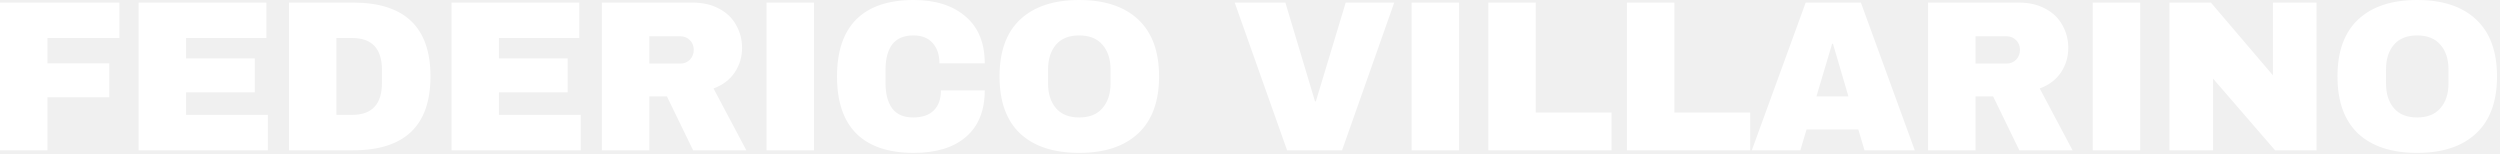
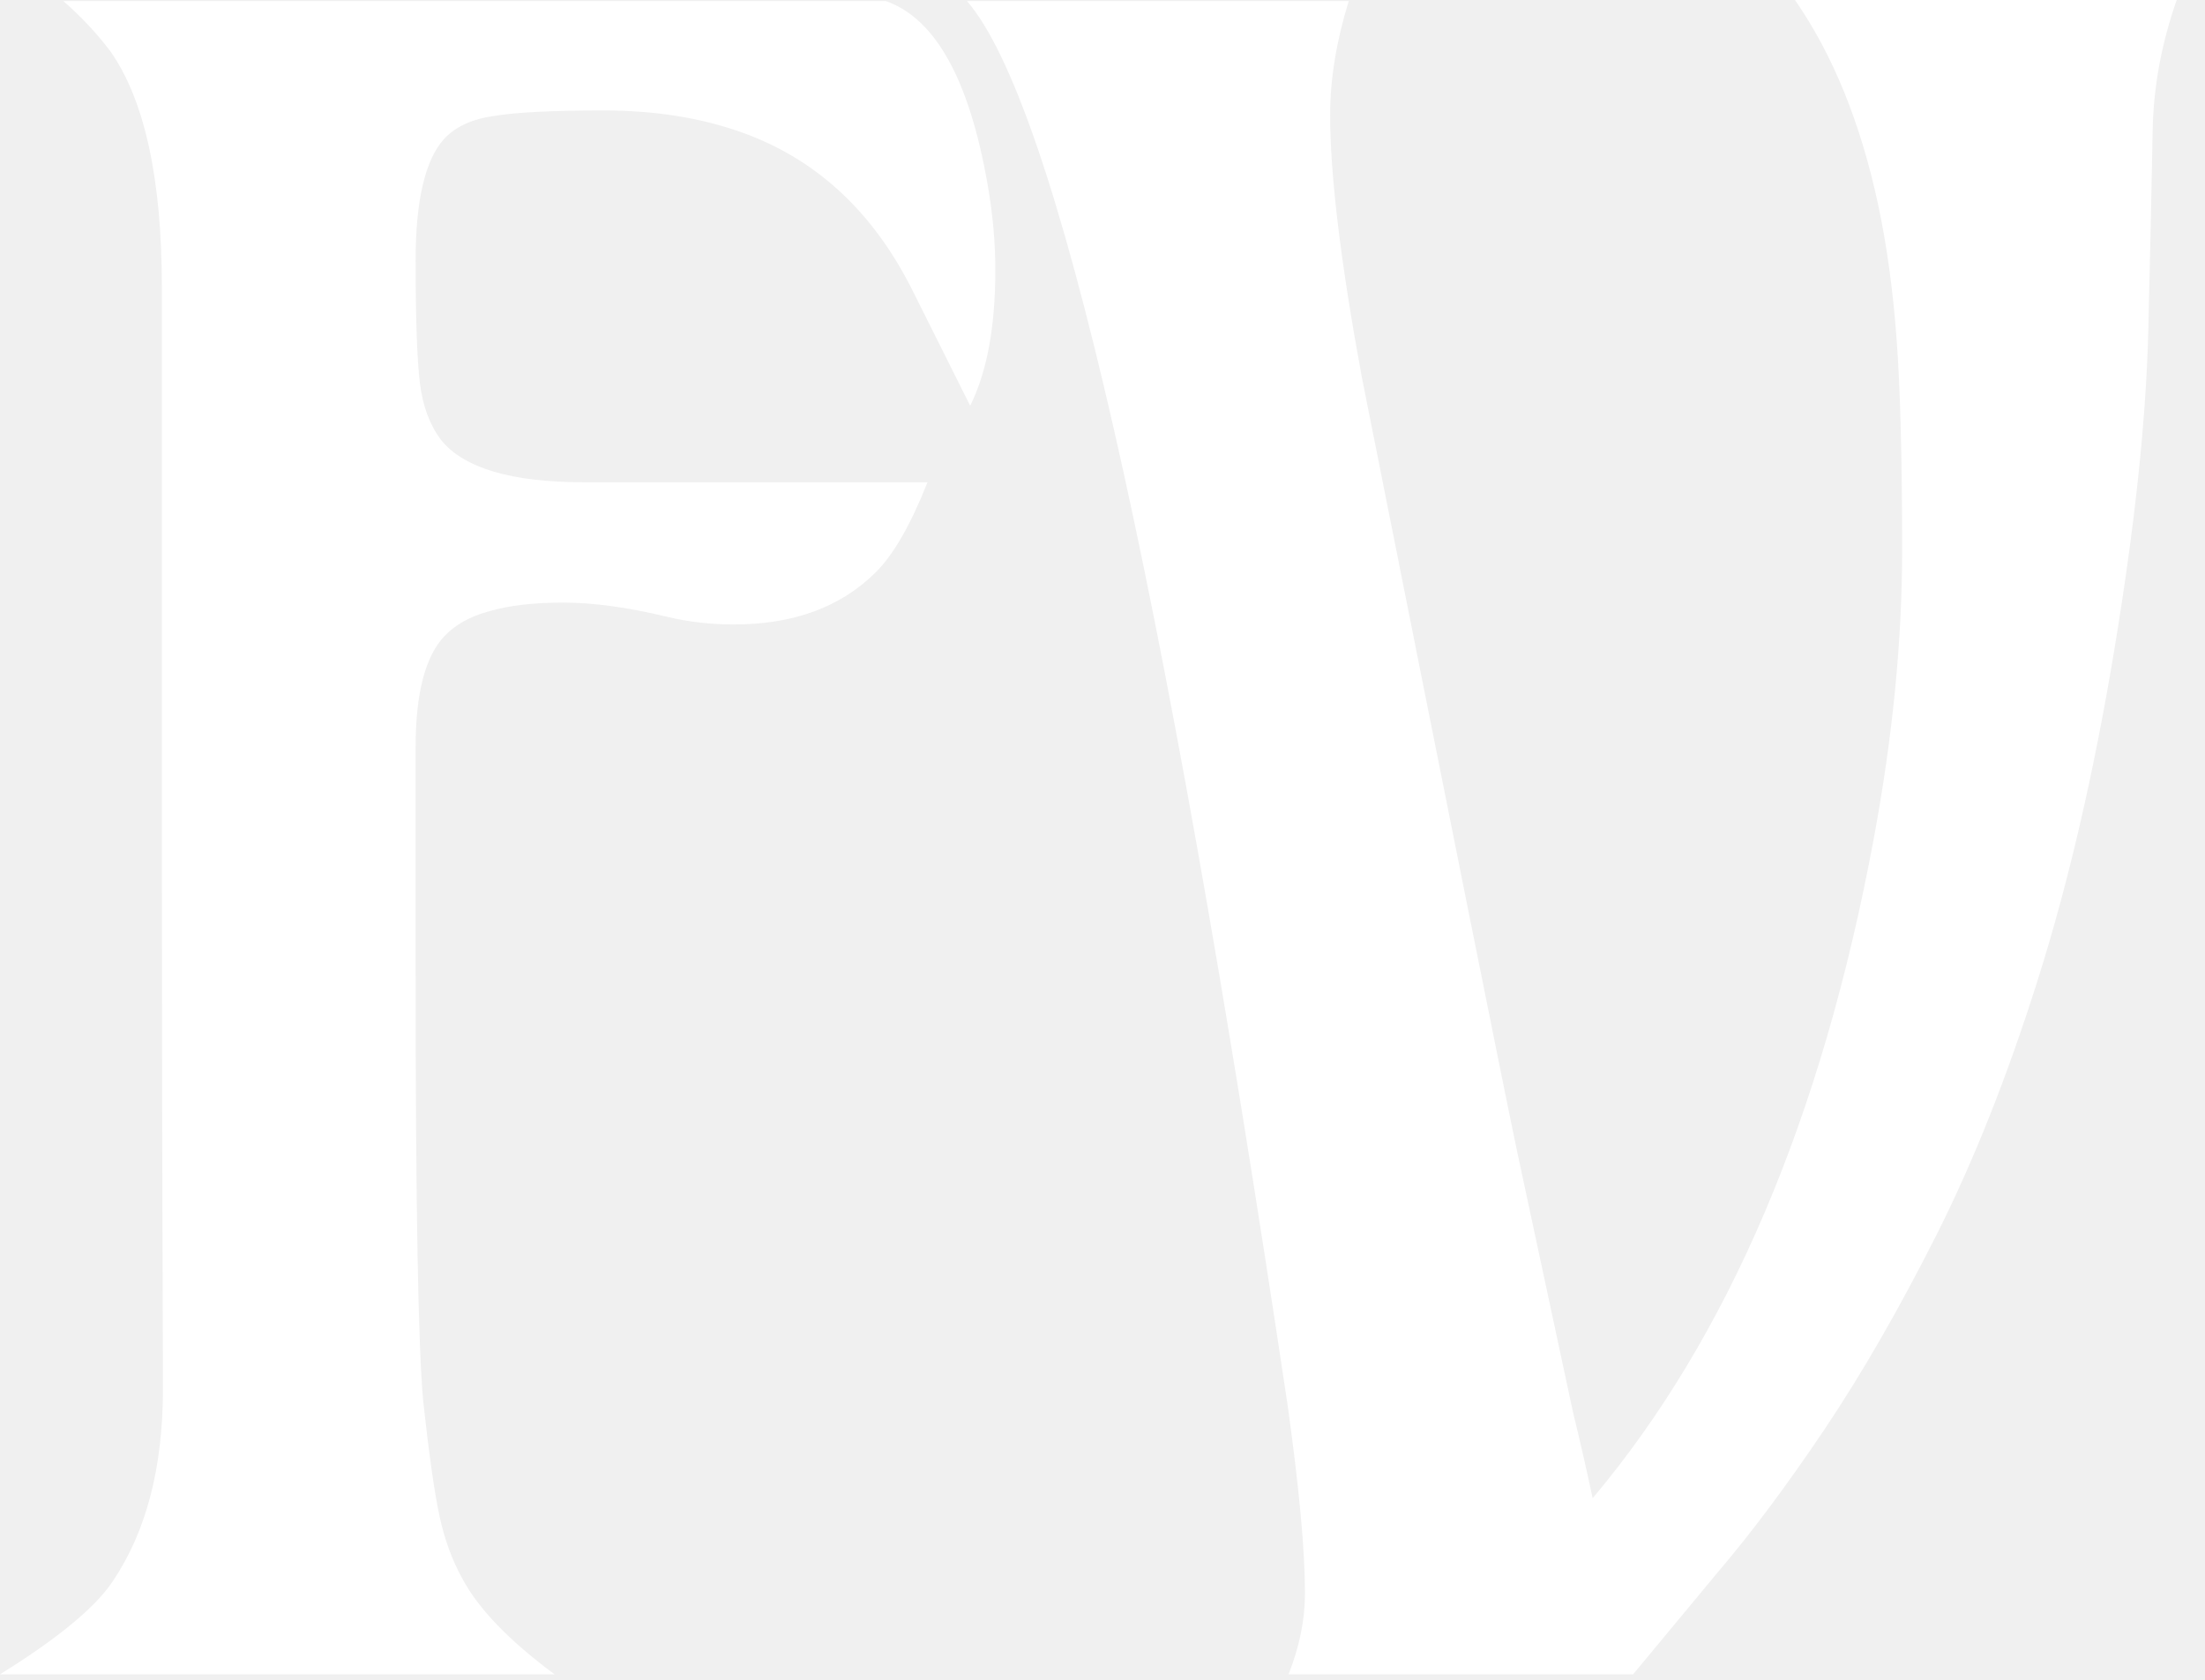
- <svg xmlns="http://www.w3.org/2000/svg" width="326" height="20" viewBox="0 0 326 20" fill="none">
-   <path d="M-0 0.336H15.568V4.956H6.188V8.26H14.252V12.684H6.188V19.6H-0V0.336ZM18.076 0.336H34.736V4.956H24.264V7.616H33.224V12.04H24.264V14.98H34.931V19.6H18.076V0.336ZM46.026 0.336C52.765 0.336 56.135 3.547 56.135 9.968C56.135 16.389 52.765 19.6 46.026 19.6H37.682V0.336H46.026ZM43.87 14.98H45.914C48.509 14.98 49.806 13.589 49.806 10.808V9.128C49.806 6.347 48.509 4.956 45.914 4.956H43.87V14.98ZM58.876 0.336H75.535V4.956H65.064V7.616H74.023V12.04H65.064V14.98H75.731V19.6H58.876V0.336ZM96.766 6.244C96.766 7.42 96.449 8.484 95.814 9.436C95.18 10.388 94.256 11.088 93.043 11.536L97.326 19.6H90.382L86.966 12.572H84.671V19.6H78.483V0.336H90.27C91.652 0.336 92.828 0.607 93.799 1.148C94.788 1.671 95.525 2.389 96.01 3.304C96.514 4.2 96.766 5.18 96.766 6.244ZM90.466 6.496C90.466 5.992 90.299 5.572 89.963 5.236C89.626 4.9 89.216 4.732 88.731 4.732H84.671V8.288H88.731C89.216 8.288 89.626 8.12 89.963 7.784C90.299 7.429 90.466 7 90.466 6.496ZM99.956 19.6V0.336H106.144V19.6H99.956ZM119.142 4.76837e-06C121.998 4.76837e-06 124.257 0.719 125.918 2.156C127.58 3.575 128.41 5.609 128.41 8.26H122.502C122.502 7.14 122.204 6.253 121.606 5.6C121.028 4.947 120.197 4.62 119.114 4.62C117.864 4.62 116.94 5.012 116.342 5.796C115.764 6.58 115.474 7.672 115.474 9.072V10.864C115.474 12.245 115.764 13.337 116.342 14.14C116.94 14.924 117.845 15.316 119.058 15.316C120.253 15.316 121.158 15.008 121.774 14.392C122.39 13.776 122.698 12.908 122.698 11.788H128.41C128.41 14.42 127.598 16.436 125.974 17.836C124.369 19.236 122.092 19.936 119.142 19.936C115.857 19.936 113.365 19.096 111.666 17.416C109.986 15.736 109.146 13.253 109.146 9.968C109.146 6.683 109.986 4.2 111.666 2.52C113.365 0.84 115.857 4.76837e-06 119.142 4.76837e-06ZM140.727 4.76837e-06C144.05 4.76837e-06 146.617 0.849 148.427 2.548C150.238 4.247 151.143 6.72 151.143 9.968C151.143 13.216 150.238 15.689 148.427 17.388C146.617 19.087 144.05 19.936 140.727 19.936C137.405 19.936 134.838 19.096 133.027 17.416C131.235 15.717 130.339 13.235 130.339 9.968C130.339 6.701 131.235 4.228 133.027 2.548C134.838 0.849 137.405 4.76837e-06 140.727 4.76837e-06ZM140.727 4.62C139.402 4.62 138.394 5.021 137.703 5.824C137.013 6.627 136.667 7.709 136.667 9.072V10.864C136.667 12.227 137.013 13.309 137.703 14.112C138.394 14.915 139.402 15.316 140.727 15.316C142.053 15.316 143.061 14.915 143.751 14.112C144.461 13.309 144.815 12.227 144.815 10.864V9.072C144.815 7.709 144.461 6.627 143.751 5.824C143.061 5.021 142.053 4.62 140.727 4.62ZM167.836 19.6L161.004 0.336H167.612L171.476 13.216H171.588L175.48 0.336H181.808L175.004 19.6H167.836ZM184.073 19.6V0.336H190.261V19.6H184.073ZM194.076 0.336H200.264V14.672H210.148V19.6H194.076V0.336ZM212.151 0.336H218.339V14.672H228.223V19.6H212.151V0.336ZM243.135 19.6L242.323 16.884H235.575L234.763 19.6H228.435L235.463 0.336H242.659L249.687 19.6H243.135ZM236.863 12.572H241.035L239.019 5.712H238.907L236.863 12.572ZM269.704 6.244C269.704 7.42 269.387 8.484 268.752 9.436C268.117 10.388 267.193 11.088 265.98 11.536L270.264 19.6H263.32L259.904 12.572H257.608V19.6H251.42V0.336H263.208C264.589 0.336 265.765 0.607 266.736 1.148C267.725 1.671 268.463 2.389 268.948 3.304C269.452 4.2 269.704 5.18 269.704 6.244ZM263.404 6.496C263.404 5.992 263.236 5.572 262.9 5.236C262.564 4.9 262.153 4.732 261.668 4.732H257.608V8.288H261.668C262.153 8.288 262.564 8.12 262.9 7.784C263.236 7.429 263.404 7 263.404 6.496ZM272.893 19.6V0.336H279.081V19.6H272.893ZM296.672 19.6L288.58 10.248V19.6H282.896V0.336H288.3L296.392 9.828V0.336H302.076V19.6H296.672ZM315.196 4.76837e-06C318.519 4.76837e-06 321.085 0.849 322.896 2.548C324.707 4.247 325.612 6.72 325.612 9.968C325.612 13.216 324.707 15.689 322.896 17.388C321.085 19.087 318.519 19.936 315.196 19.936C311.873 19.936 309.307 19.096 307.496 17.416C305.704 15.717 304.808 13.235 304.808 9.968C304.808 6.701 305.704 4.228 307.496 2.548C309.307 0.849 311.873 4.76837e-06 315.196 4.76837e-06ZM315.196 4.62C313.871 4.62 312.863 5.021 312.172 5.824C311.481 6.627 311.136 7.709 311.136 9.072V10.864C311.136 12.227 311.481 13.309 312.172 14.112C312.863 14.915 313.871 15.316 315.196 15.316C316.521 15.316 317.529 14.915 318.22 14.112C318.929 13.309 319.284 12.227 319.284 10.864V9.072C319.284 7.709 318.929 6.627 318.22 5.824C317.529 5.021 316.521 4.62 315.196 4.62Z" fill="white" />
+ <svg xmlns="http://www.w3.org/2000/svg" width="63" height="48" viewBox="0 0 63 48" fill="none">
+   <path d="M11.875 21.344V27.812C11.875 34.438 11.948 38.521 12.094 40.062C12.26 41.583 12.417 42.677 12.562 43.344C12.708 44.01 12.927 44.604 13.219 45.125C13.677 45.979 14.552 46.885 15.844 47.844H0C1.646 46.823 2.719 45.938 3.219 45.188C4.177 43.771 4.656 41.938 4.656 39.688C4.635 34.146 4.625 29.125 4.625 24.625V8.219C4.625 5.115 4.135 2.865 3.156 1.469C2.781 0.969 2.333 0.49 1.812 0.031H25.312C26.729 0.531 27.698 2.281 28.219 5.281C28.365 6.115 28.438 6.927 28.438 7.719C28.438 9.344 28.198 10.635 27.719 11.594L26.031 8.219C24.906 6.01 23.292 4.531 21.188 3.781C20.021 3.365 18.708 3.156 17.25 3.156C15.792 3.156 14.75 3.208 14.125 3.312C13.5 3.396 13.021 3.615 12.688 3.969C12.146 4.573 11.875 5.729 11.875 7.438C11.875 9.125 11.917 10.302 12 10.969C12.083 11.615 12.281 12.146 12.594 12.562C13.24 13.375 14.604 13.781 16.688 13.781H26.5C26.021 14.99 25.531 15.844 25.031 16.344C24.031 17.344 22.677 17.844 20.969 17.844C20.302 17.844 19.667 17.771 19.062 17.625C17.938 17.354 16.948 17.219 16.094 17.219C15.24 17.219 14.531 17.302 13.969 17.469C13.427 17.615 13 17.854 12.688 18.188C12.146 18.771 11.875 19.823 11.875 21.344ZM38.535 0.031C38.181 1.177 38.004 2.26 38.004 3.281C38.004 5.01 38.306 7.51 38.91 10.781C41.452 23.552 42.931 30.927 43.347 32.906C44.222 36.99 44.754 39.469 44.941 40.344C45.149 41.198 45.337 42.021 45.504 42.812C49.379 38.208 52.056 31.927 53.535 23.969C54.077 21.052 54.347 18.302 54.347 15.719C54.347 13.135 54.295 11.135 54.191 9.719C54.087 8.302 53.91 7.01 53.66 5.844C53.16 3.51 52.368 1.562 51.285 0H62.191C61.754 1.25 61.524 2.5 61.504 3.75C61.483 5 61.441 6.906 61.379 9.469C61.316 12.01 60.993 15.042 60.41 18.562C59.827 22.083 59.097 25.229 58.222 28C57.347 30.771 56.379 33.208 55.316 35.312C54.254 37.417 53.191 39.26 52.129 40.844C51.066 42.427 50.056 43.781 49.097 44.906L46.66 47.844H36.816C37.129 47.052 37.285 46.281 37.285 45.531C37.285 44.302 37.118 42.5 36.785 40.125C33.222 16.333 30.17 2.969 27.629 0.031H38.535Z" fill="white" />
</svg>
